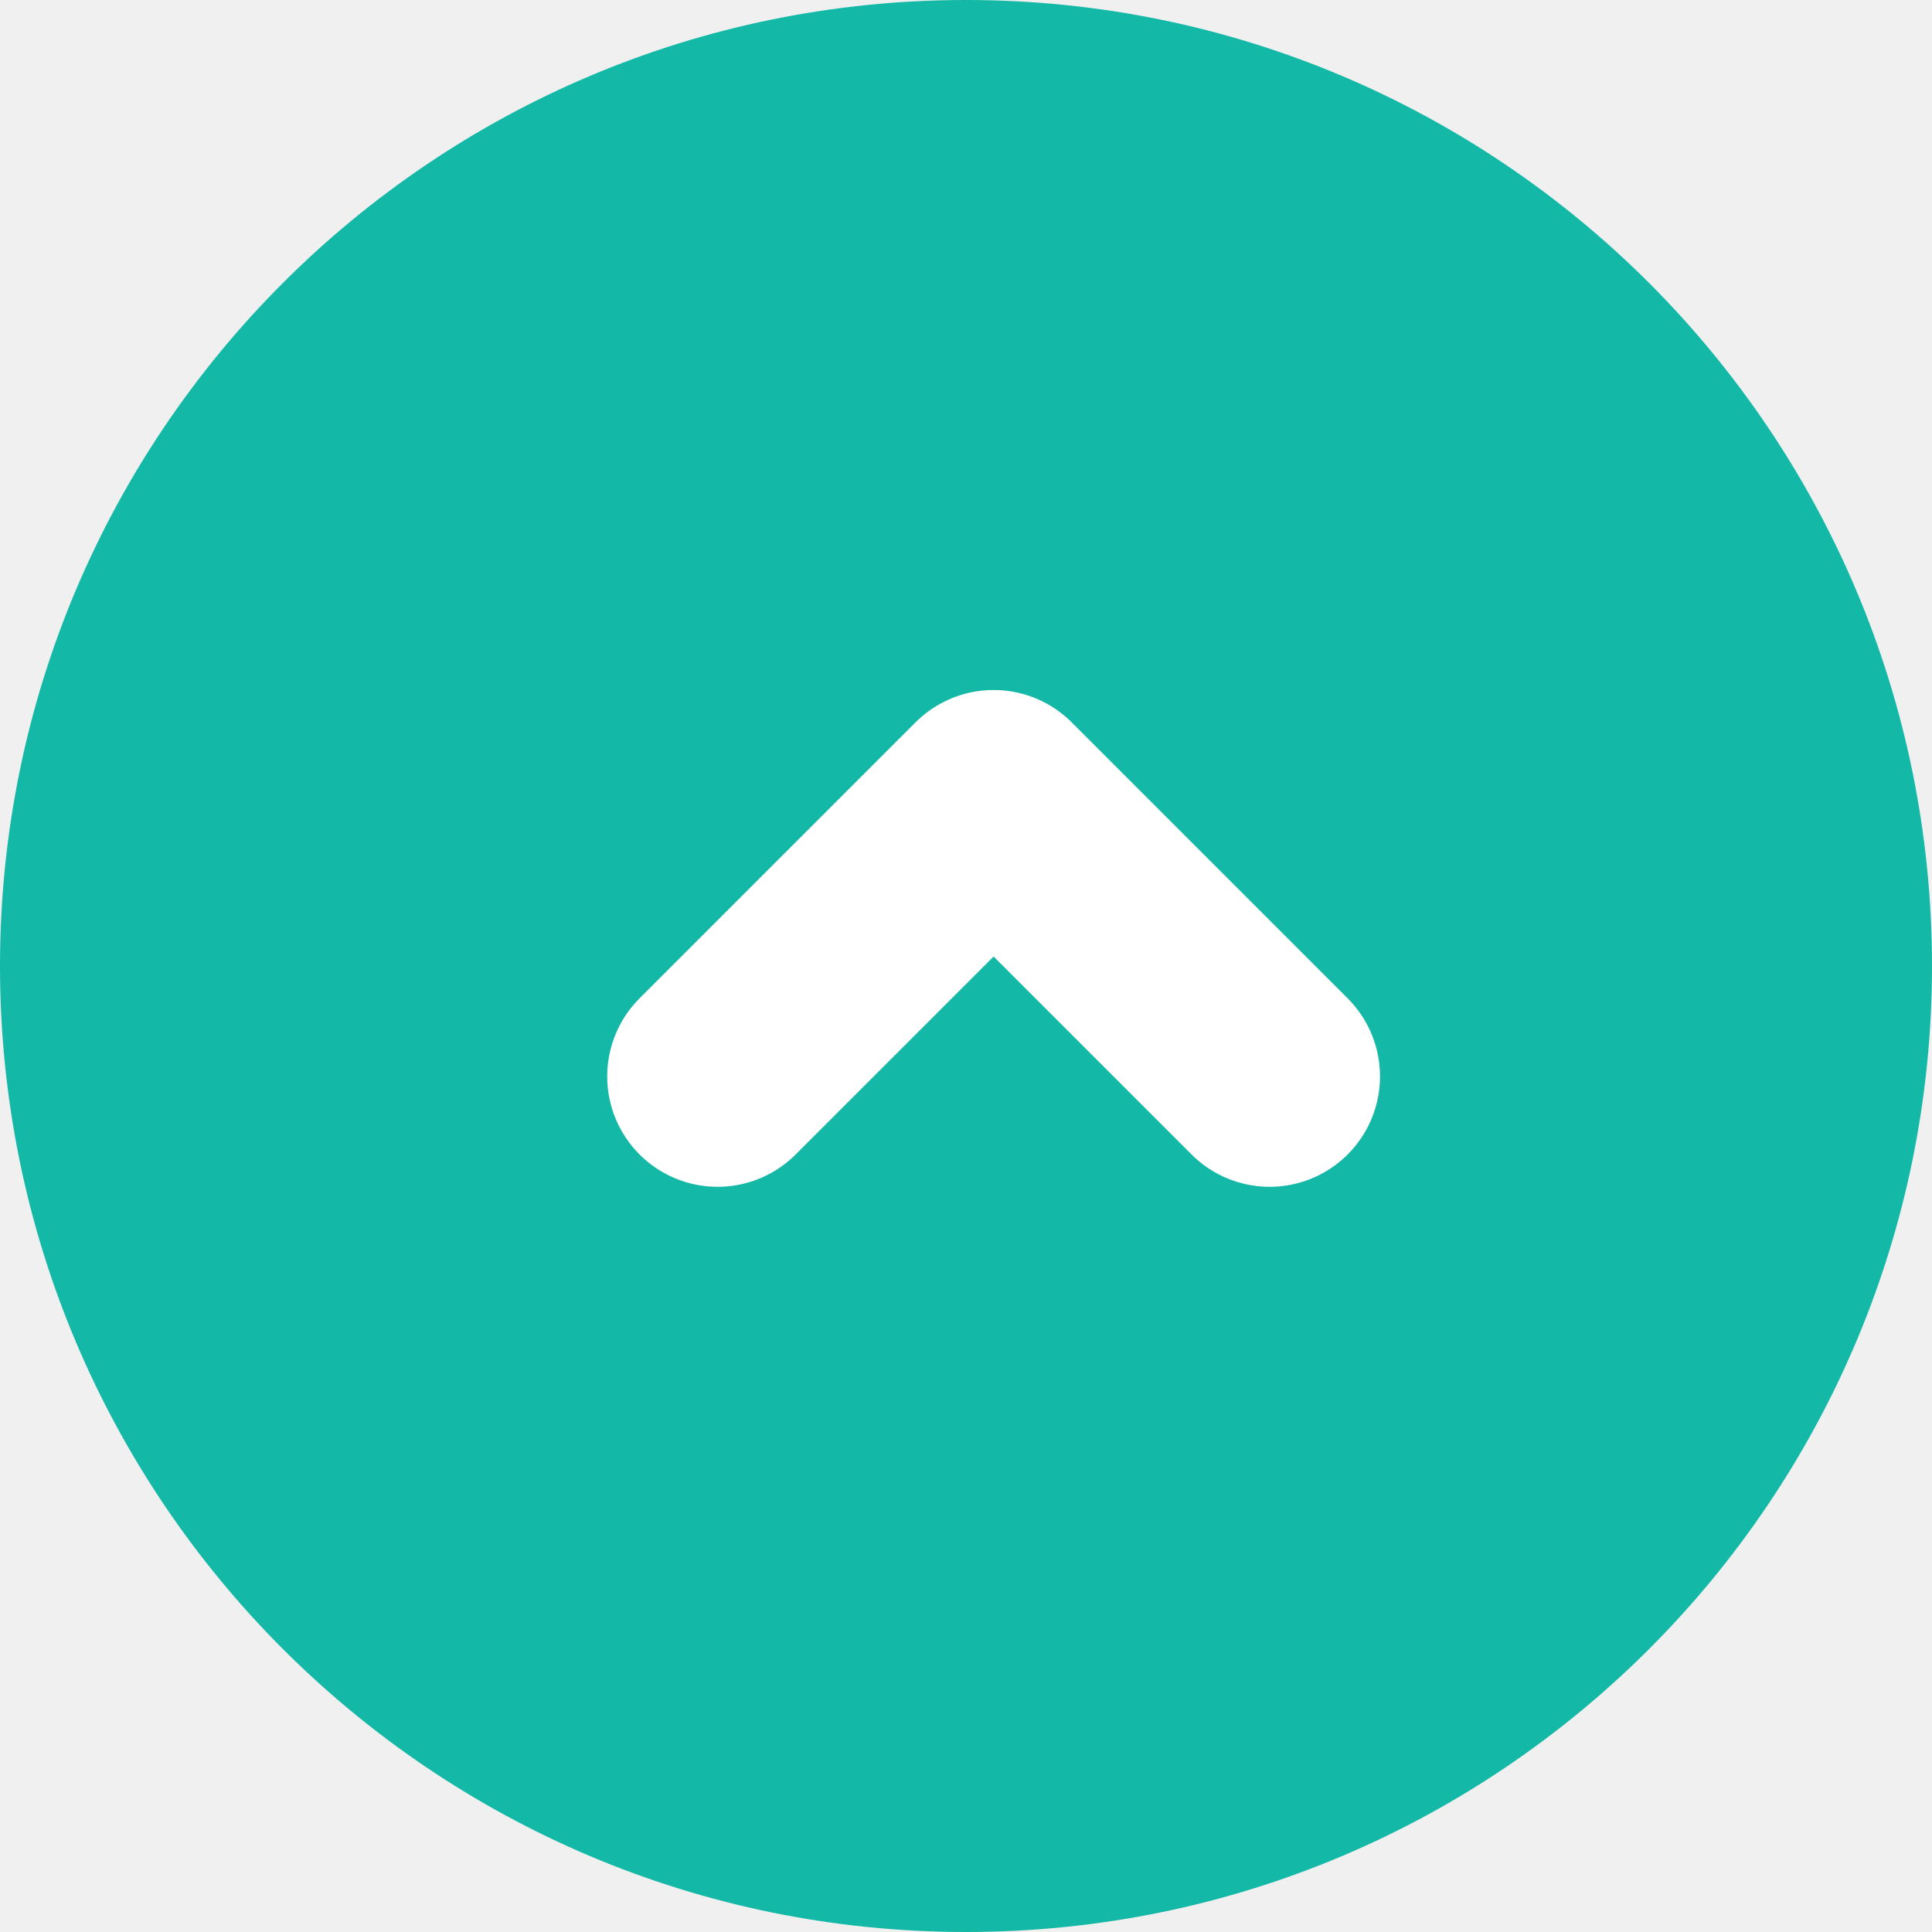
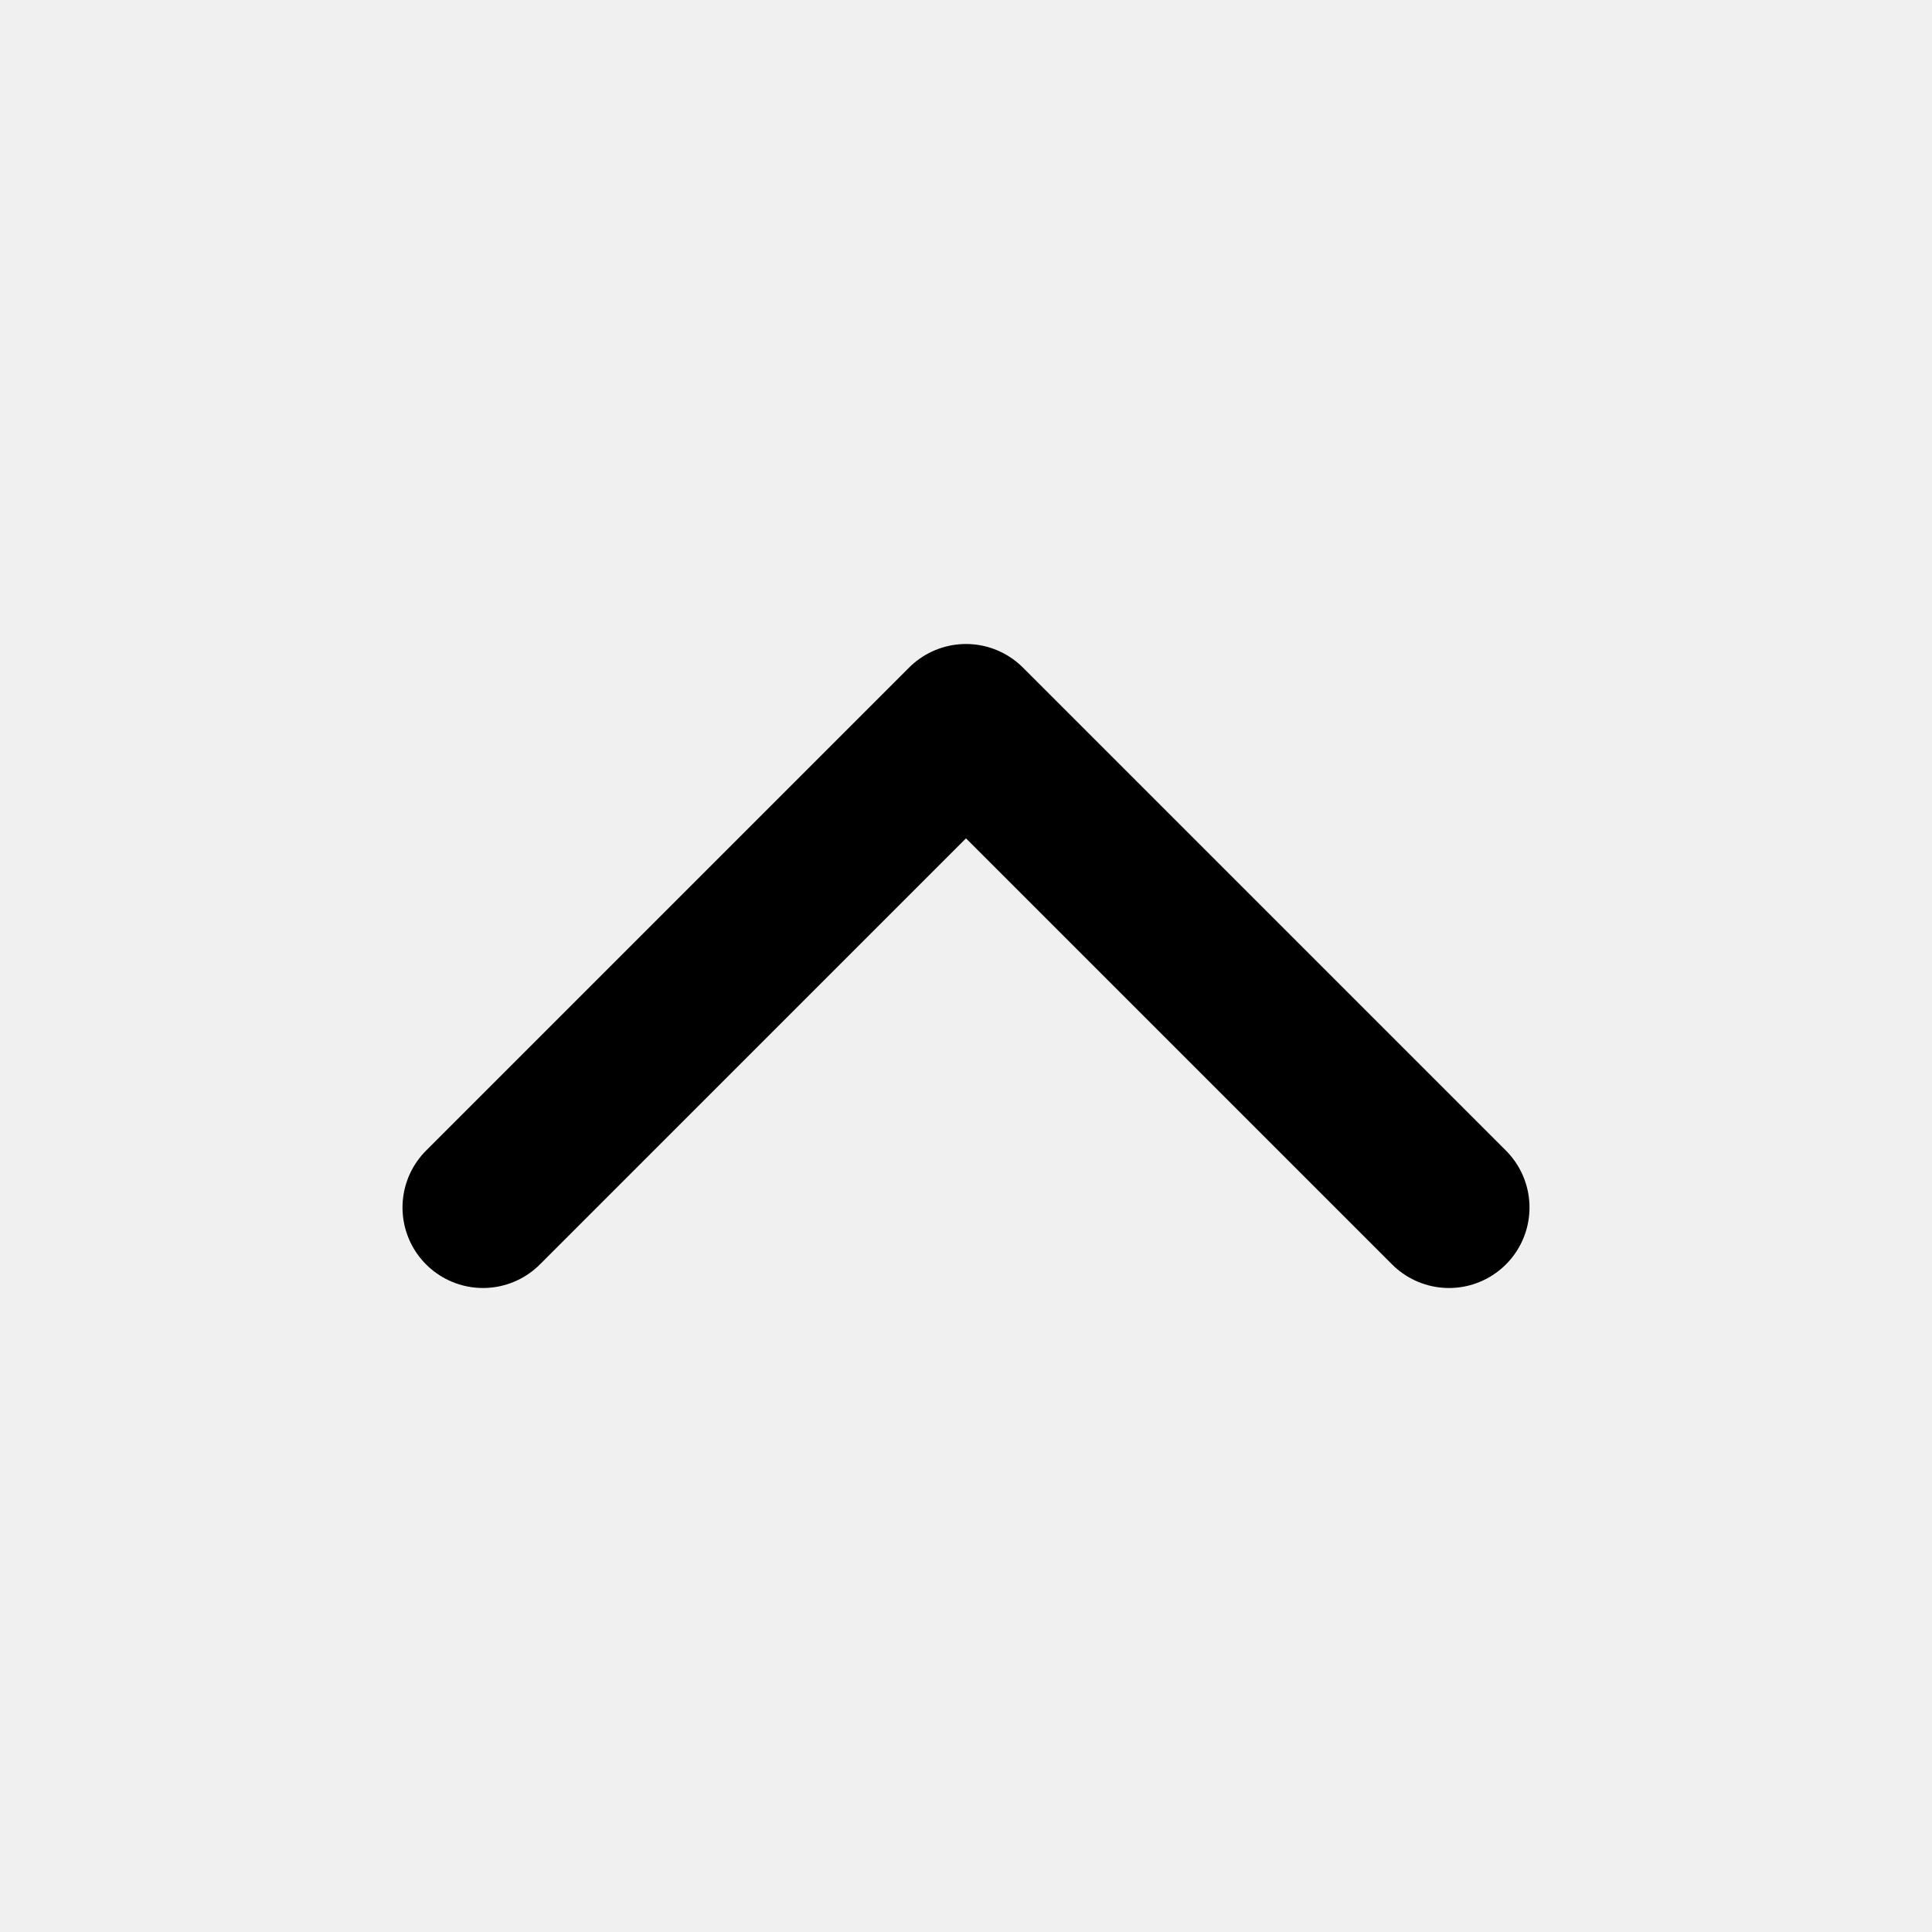
- <svg xmlns="http://www.w3.org/2000/svg" width="35" height="35" viewBox="0 0 35 35" fill="none">
-   <circle cx="17.5" cy="17.5" r="17.5" transform="rotate(-180 17.5 17.5)" fill="#14B8A6" />
-   <g clip-path="url(#clip0_15_45)">
-     <path d="M23 19.5L18 14.5L13 19.5" stroke="white" stroke-width="4" stroke-linecap="round" stroke-linejoin="round" />
-   </g>
-   <defs>
-     <clipPath id="clip0_15_45">
-       <rect width="20" height="20" fill="white" transform="translate(28 27) rotate(-180)" />
-     </clipPath>
-   </defs>
+ <svg xmlns="http://www.w3.org/2000/svg" width="24" height="24" viewBox="0 0 24 24" fill="none" stroke="currentColor" stroke-width="2" stroke-linecap="round" stroke-linejoin="round" class="feather feather-chevron-up">
+   <polyline points="18 15 12 9 6 15" />
</svg>
